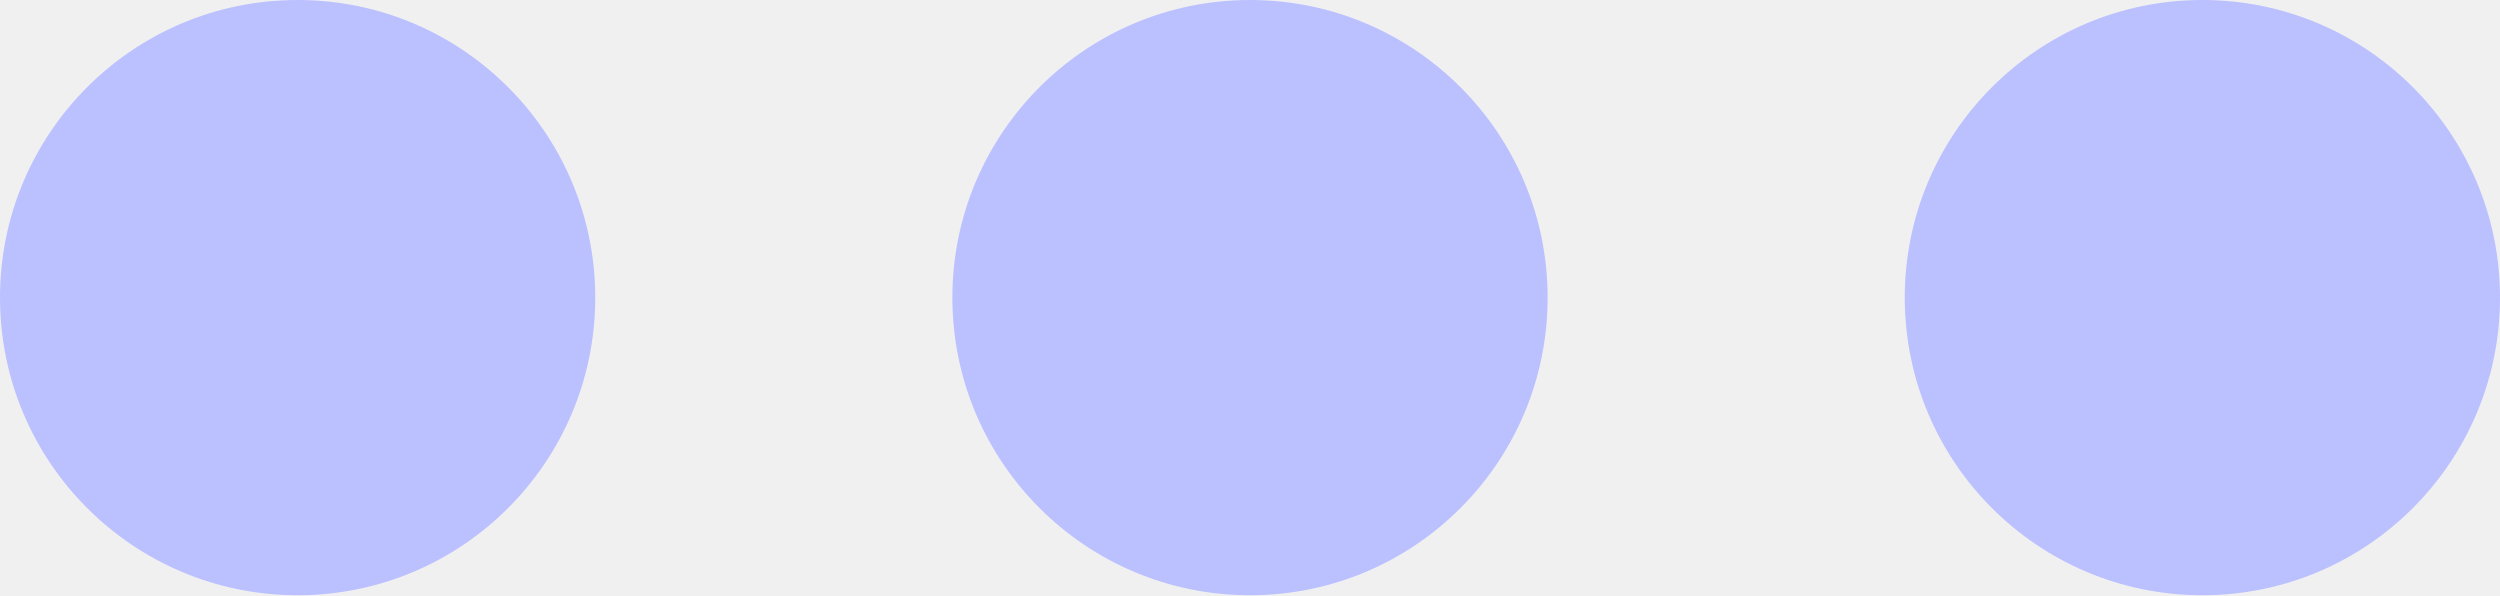
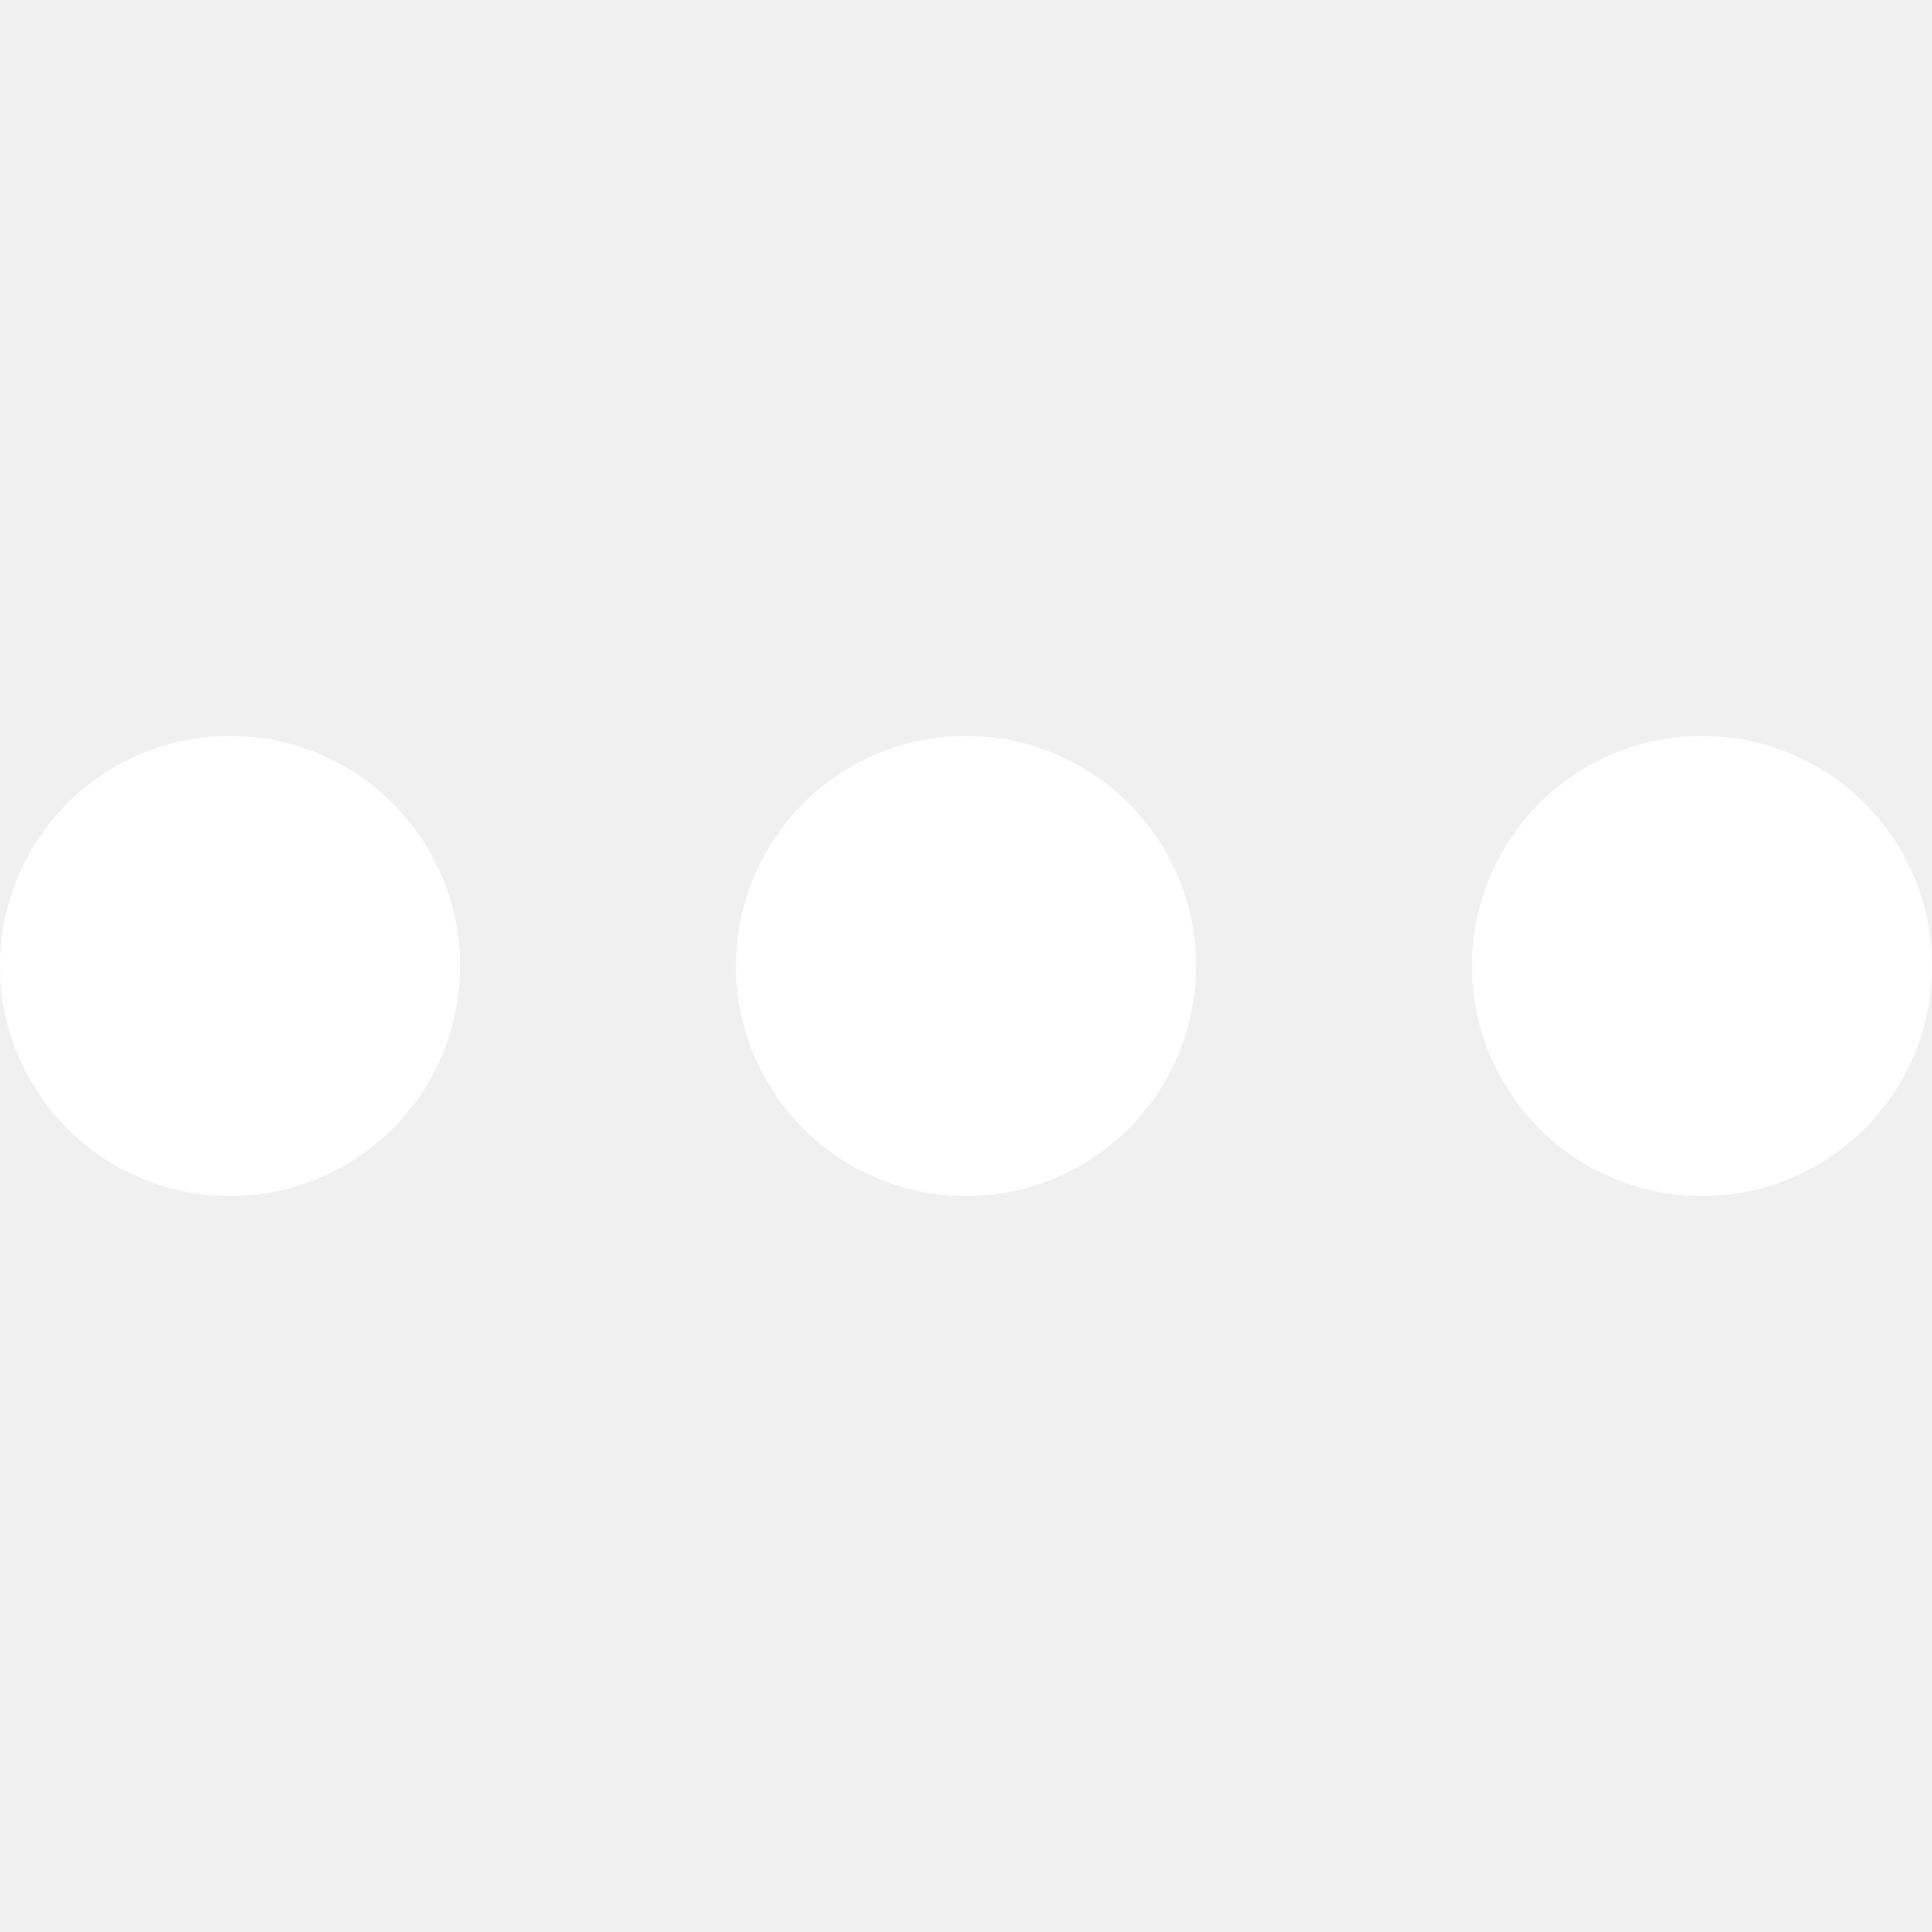
- <svg xmlns="http://www.w3.org/2000/svg" width="21" height="5">
-   <path d="M2.5 0a2.5 2.5 0 1 1 0 5 2.5 2.5 0 0 1 0-5Zm8 0a2.5 2.5 0 1 1 0 5 2.5 2.5 0 0 1 0-5Zm8 0a2.5 2.5 0 1 1 0 5 2.5 2.5 0 0 1 0-5Z" fill="#BBC0FF" fill-rule="evenodd" />
+ <svg xmlns="http://www.w3.org/2000/svg" width="21" height="21">
+   <path transform="translate(0, 8)" d="M2.5 0a2.5 2.5 0 1 1 0 5 2.5 2.5 0 0 1 0-5Zm8 0a2.5 2.5 0 1 1 0 5 2.5 2.5 0 0 1 0-5Zm8 0a2.5 2.5 0 1 1 0 5 2.5 2.5 0 0 1 0-5Z" fill="#fff" fill-rule="evenodd" />
</svg>
